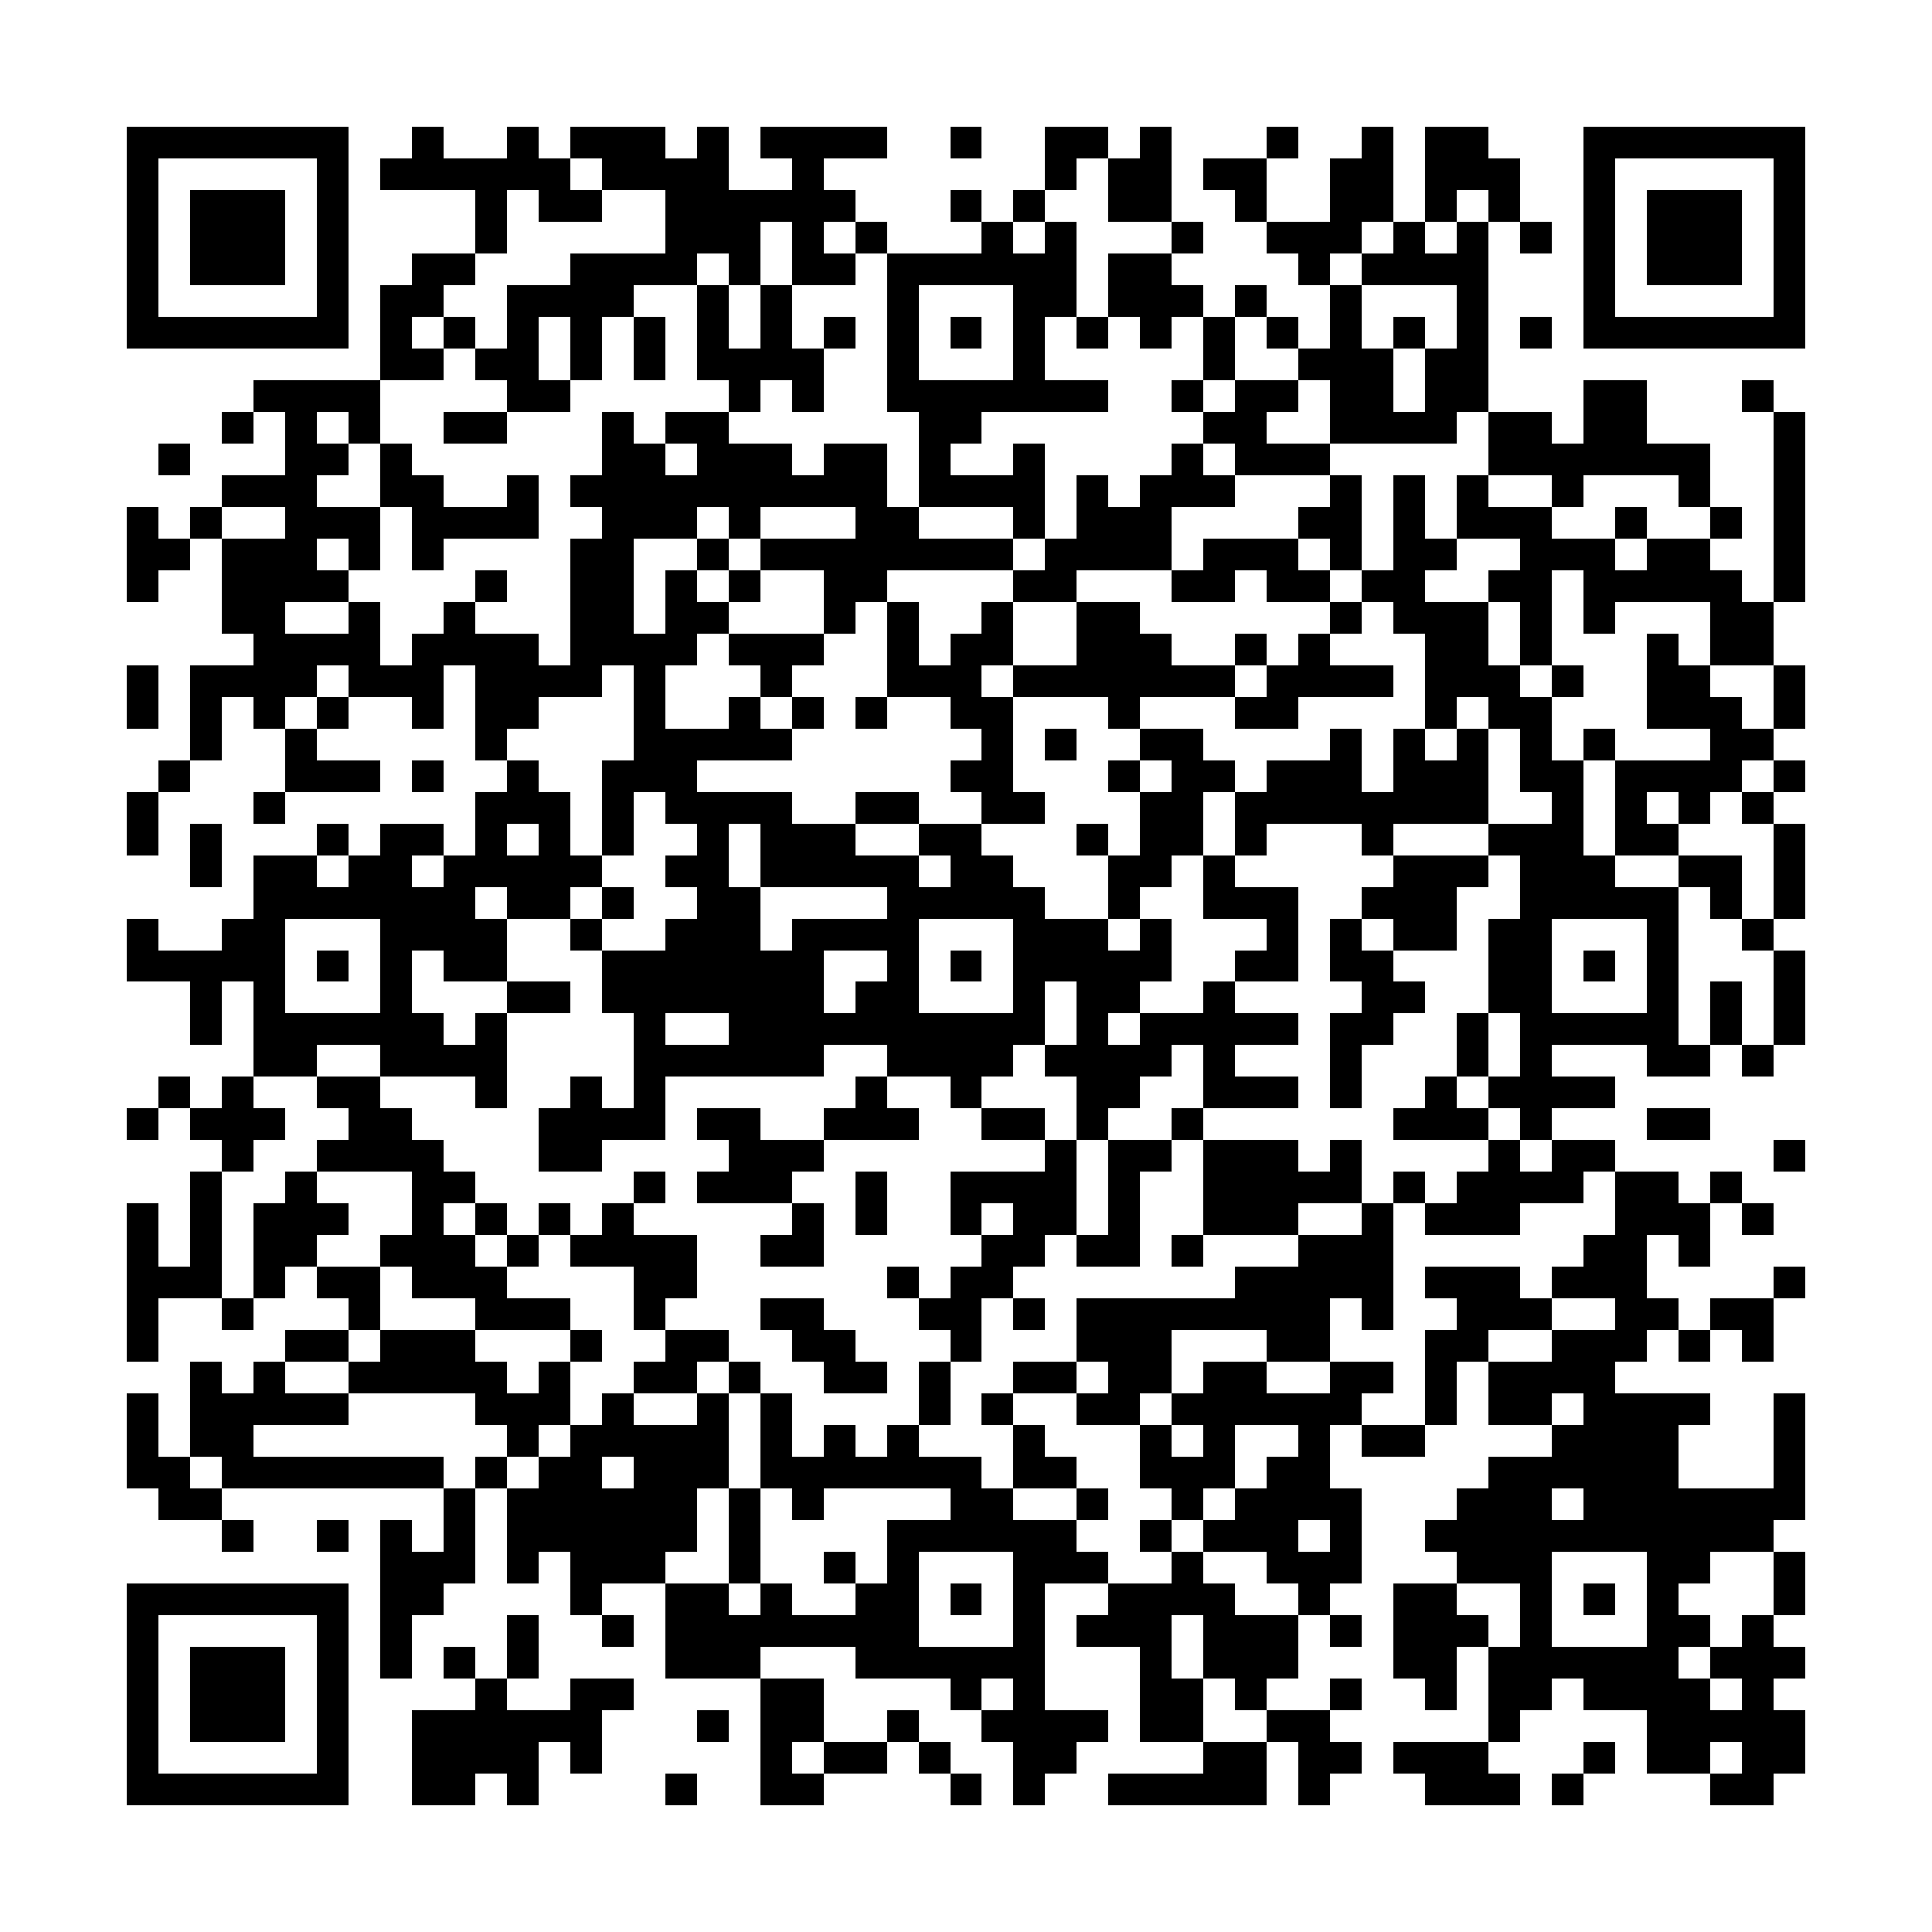
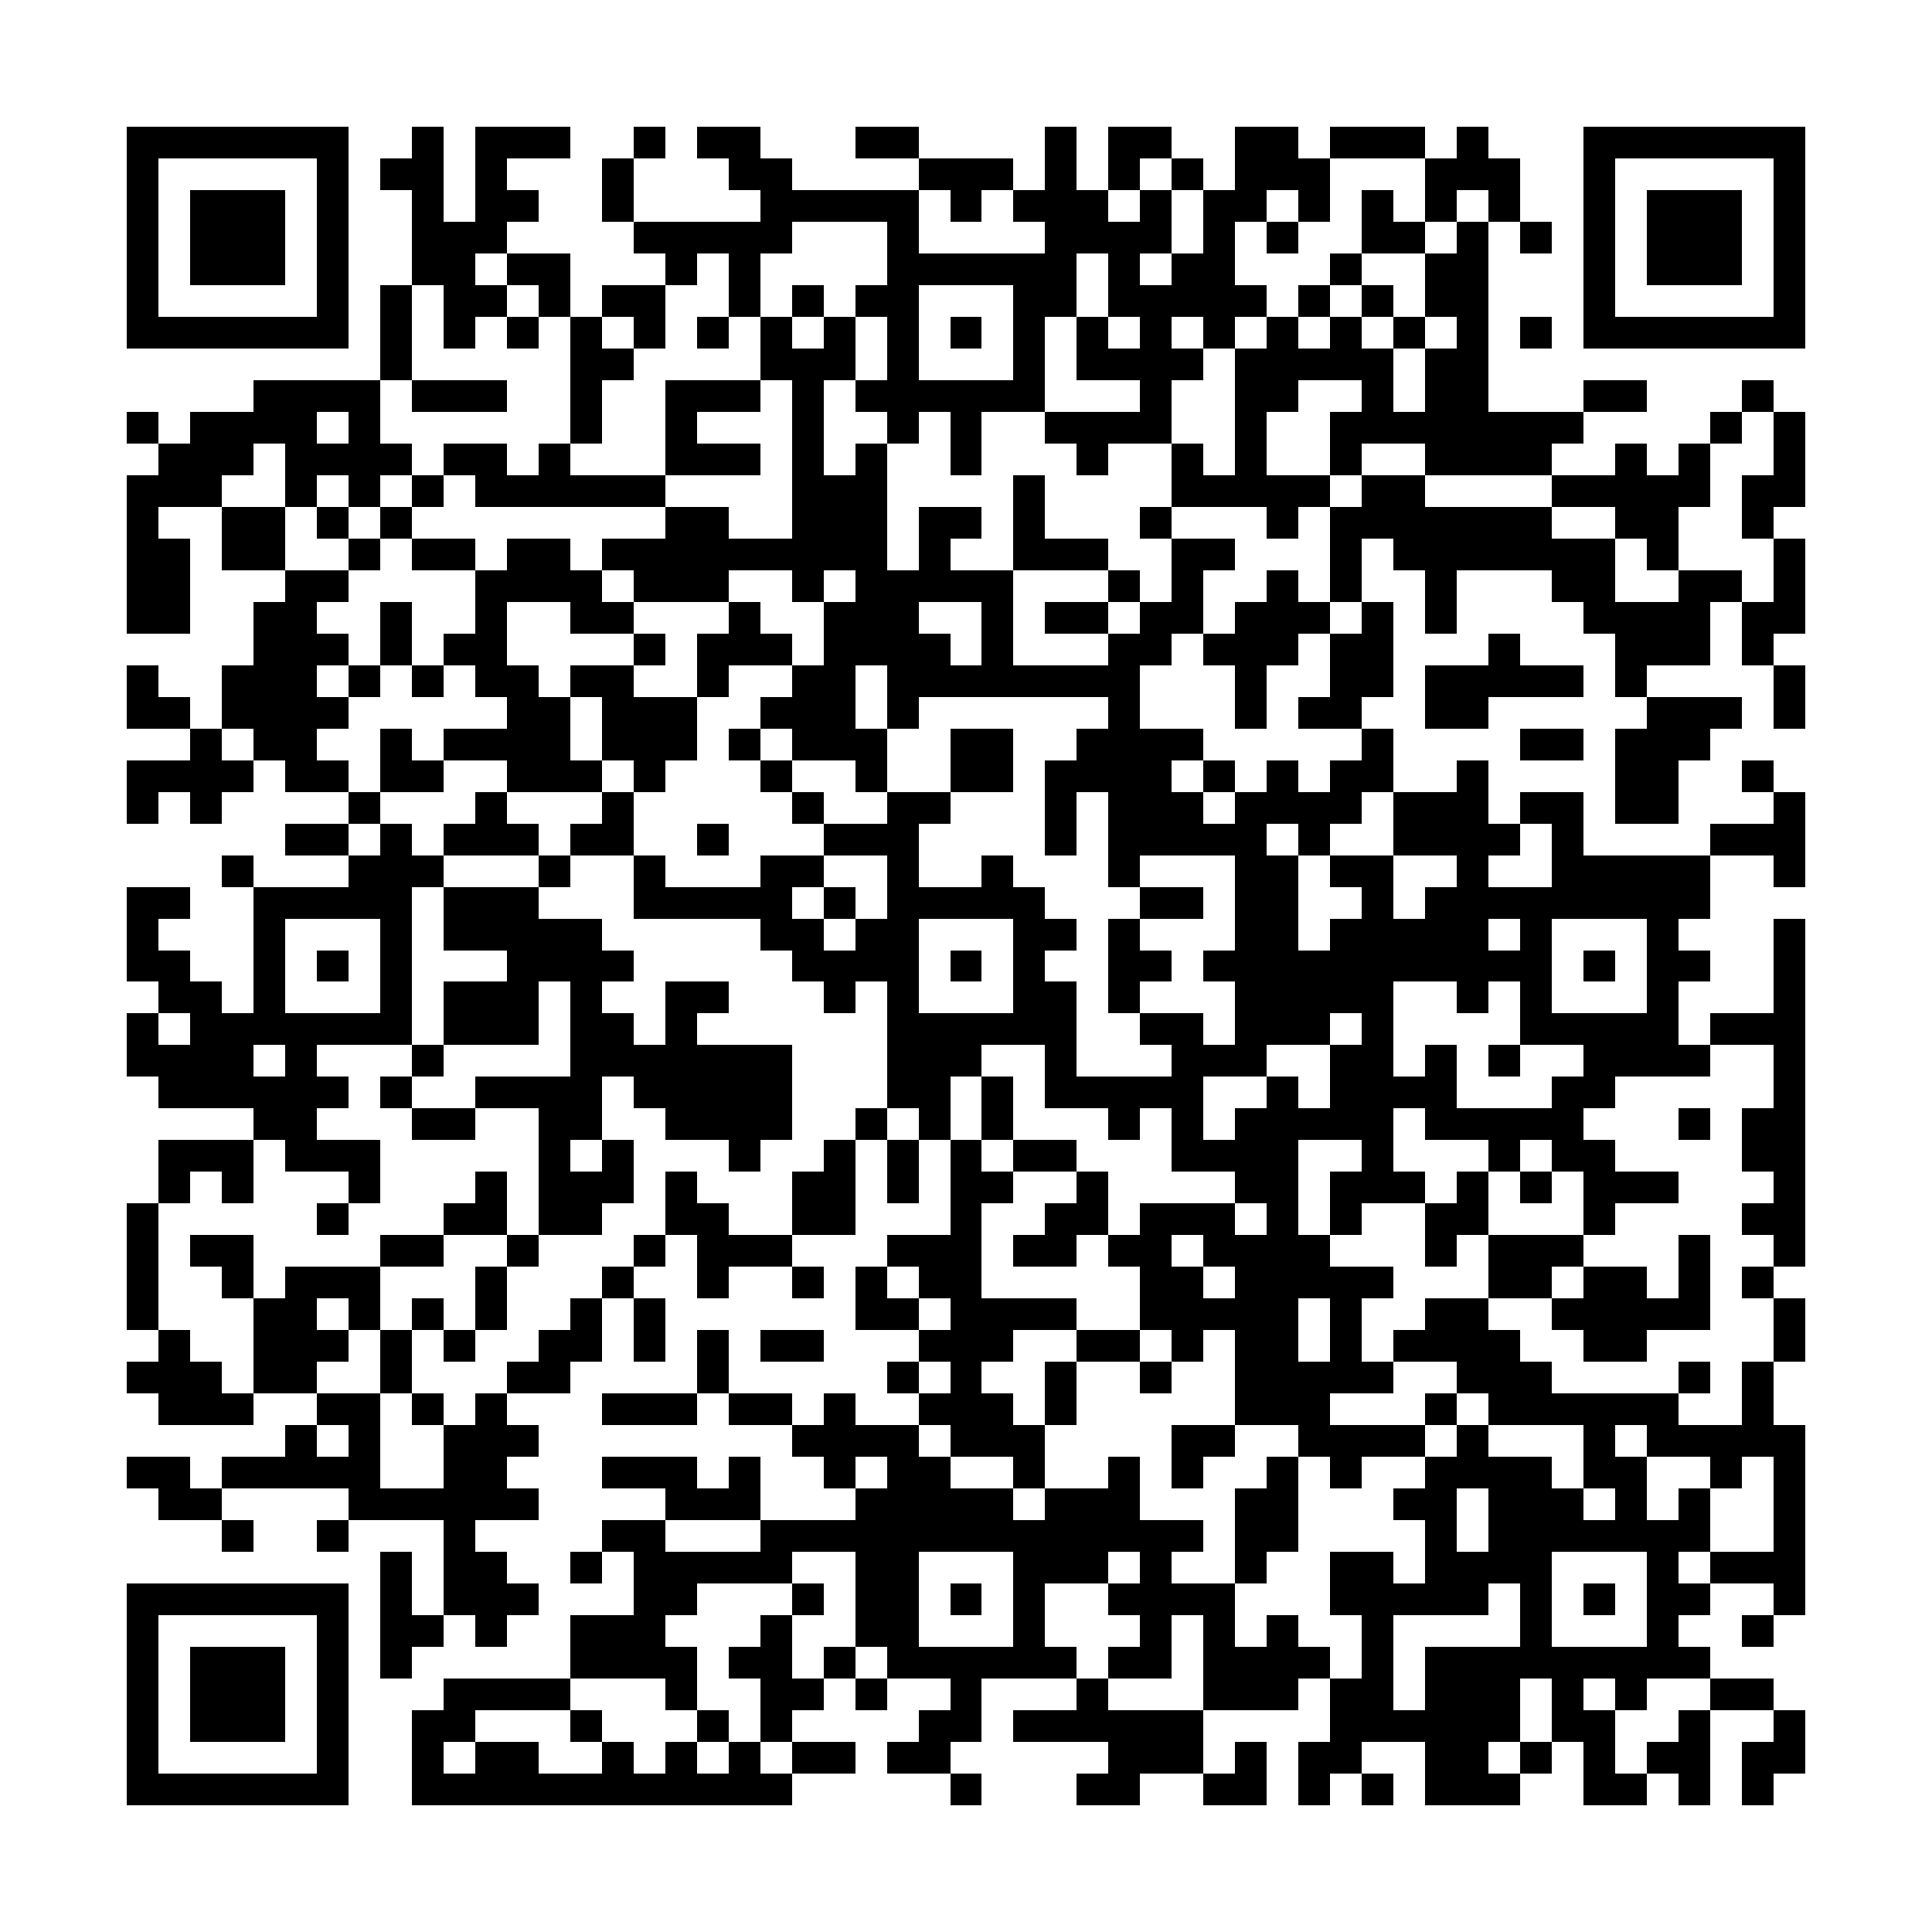
<svg xmlns="http://www.w3.org/2000/svg" viewBox="0 0 61 61" shape-rendering="crispEdges">
  <path fill="#ffffff" d="M0 0h61v61H0z" />
-   <path stroke="#000000" d="M4 4.5h7m2 0h1m2 0h1m1 0h3m1 0h1m1 0h4m2 0h1m2 0h2m1 0h1m3 0h1m2 0h1m1 0h2m3 0h7M4 5.5h1m5 0h1m1 0h6m1 0h4m2 0h1m7 0h1m1 0h2m1 0h2m2 0h2m1 0h3m2 0h1m5 0h1M4 6.5h1m1 0h3m1 0h1m4 0h1m1 0h2m2 0h6m3 0h1m1 0h1m2 0h2m2 0h1m2 0h2m1 0h1m1 0h1m2 0h1m1 0h3m1 0h1M4 7.5h1m1 0h3m1 0h1m4 0h1m5 0h3m1 0h1m1 0h1m3 0h1m1 0h1m3 0h1m2 0h3m1 0h1m1 0h1m1 0h1m1 0h1m1 0h3m1 0h1M4 8.5h1m1 0h3m1 0h1m2 0h2m3 0h4m1 0h1m1 0h2m1 0h6m1 0h2m4 0h1m1 0h4m3 0h1m1 0h3m1 0h1M4 9.5h1m5 0h1m1 0h2m2 0h4m2 0h1m1 0h1m3 0h1m3 0h2m1 0h3m1 0h1m2 0h1m3 0h1m3 0h1m5 0h1M4 10.5h7m1 0h1m1 0h1m1 0h1m1 0h1m1 0h1m1 0h1m1 0h1m1 0h1m1 0h1m1 0h1m1 0h1m1 0h1m1 0h1m1 0h1m1 0h1m1 0h1m1 0h1m1 0h1m1 0h1m1 0h7M12 11.5h2m1 0h2m1 0h1m1 0h1m1 0h4m2 0h1m3 0h1m5 0h1m2 0h3m1 0h2M8 12.5h4m4 0h2m5 0h1m1 0h1m2 0h7m2 0h1m1 0h2m1 0h2m1 0h2m3 0h2m3 0h1M7 13.5h1m1 0h1m1 0h1m2 0h2m3 0h1m1 0h2m6 0h2m7 0h2m2 0h4m1 0h2m1 0h2m4 0h1M5 14.5h1m3 0h2m1 0h1m6 0h2m1 0h3m1 0h2m1 0h1m2 0h1m4 0h1m1 0h3m5 0h7m2 0h1M7 15.5h3m2 0h2m2 0h1m1 0h10m1 0h4m1 0h1m1 0h3m3 0h1m1 0h1m1 0h1m2 0h1m3 0h1m2 0h1M4 16.5h1m1 0h1m2 0h3m1 0h4m2 0h3m1 0h1m3 0h2m3 0h1m1 0h3m4 0h2m1 0h1m1 0h3m2 0h1m2 0h1m1 0h1M4 17.5h2m1 0h3m1 0h1m1 0h1m4 0h2m2 0h1m1 0h8m1 0h4m1 0h3m1 0h1m1 0h2m2 0h3m1 0h2m2 0h1M4 18.5h1m2 0h4m4 0h1m2 0h2m1 0h1m1 0h1m2 0h2m4 0h2m3 0h2m1 0h2m1 0h2m2 0h2m1 0h5m1 0h1M7 19.5h2m2 0h1m2 0h1m3 0h2m1 0h2m3 0h1m1 0h1m2 0h1m2 0h2m6 0h1m1 0h3m1 0h1m1 0h1m3 0h2M8 20.5h4m1 0h4m1 0h4m1 0h3m2 0h1m1 0h2m2 0h3m2 0h1m1 0h1m3 0h2m1 0h1m3 0h1m1 0h2M4 21.5h1m1 0h4m1 0h3m1 0h4m1 0h1m3 0h1m3 0h3m1 0h7m1 0h4m1 0h3m1 0h1m2 0h2m2 0h1M4 22.5h1m1 0h1m1 0h1m1 0h1m2 0h1m1 0h2m3 0h1m2 0h1m1 0h1m1 0h1m2 0h2m3 0h1m3 0h2m4 0h1m1 0h2m3 0h3m1 0h1M6 23.5h1m2 0h1m5 0h1m4 0h5m6 0h1m1 0h1m2 0h2m4 0h1m1 0h1m1 0h1m1 0h1m1 0h1m3 0h2M5 24.5h1m3 0h3m1 0h1m2 0h1m2 0h3m8 0h2m3 0h1m1 0h2m1 0h3m1 0h3m1 0h2m1 0h4m1 0h1M4 25.5h1m3 0h1m6 0h3m1 0h1m1 0h4m2 0h2m2 0h2m3 0h2m1 0h8m2 0h1m1 0h1m1 0h1m1 0h1M4 26.5h1m1 0h1m3 0h1m1 0h2m1 0h1m1 0h1m1 0h1m2 0h1m1 0h3m2 0h2m3 0h1m1 0h2m1 0h1m3 0h1m3 0h3m1 0h2m3 0h1M6 27.5h1m1 0h2m1 0h2m1 0h5m2 0h2m1 0h5m1 0h2m3 0h2m1 0h1m5 0h3m1 0h3m2 0h2m1 0h1M8 28.5h7m1 0h2m1 0h1m2 0h2m4 0h5m2 0h1m2 0h3m2 0h3m2 0h5m1 0h1m1 0h1M4 29.5h1m2 0h2m3 0h4m2 0h1m2 0h3m1 0h4m3 0h3m1 0h1m3 0h1m1 0h1m1 0h2m1 0h2m3 0h1m2 0h1M4 30.5h5m1 0h1m1 0h1m1 0h2m3 0h7m2 0h1m1 0h1m1 0h5m2 0h2m1 0h2m3 0h2m1 0h1m1 0h1m3 0h1M6 31.5h1m1 0h1m3 0h1m3 0h2m1 0h7m1 0h2m3 0h1m1 0h2m2 0h1m4 0h2m2 0h2m3 0h1m1 0h1m1 0h1M6 32.5h1m1 0h6m1 0h1m4 0h1m2 0h10m1 0h1m1 0h5m1 0h2m2 0h1m1 0h5m1 0h1m1 0h1M8 33.5h2m2 0h4m4 0h6m2 0h4m1 0h4m1 0h1m3 0h1m3 0h1m1 0h1m3 0h2m1 0h1M5 34.5h1m1 0h1m2 0h2m3 0h1m2 0h1m1 0h1m6 0h1m2 0h1m3 0h2m2 0h3m1 0h1m2 0h1m1 0h4M4 35.5h1m1 0h3m2 0h2m4 0h4m1 0h2m2 0h3m2 0h2m1 0h1m2 0h1m6 0h3m1 0h1m3 0h2M7 36.5h1m2 0h4m3 0h2m4 0h3m7 0h1m1 0h2m1 0h3m1 0h1m4 0h1m1 0h2m5 0h1M6 37.5h1m2 0h1m3 0h2m5 0h1m1 0h3m2 0h1m2 0h4m1 0h1m2 0h5m1 0h1m1 0h4m1 0h2m1 0h1M4 38.5h1m1 0h1m1 0h3m2 0h1m1 0h1m1 0h1m1 0h1m5 0h1m1 0h1m2 0h1m1 0h2m1 0h1m2 0h3m2 0h1m1 0h3m3 0h3m1 0h1M4 39.5h1m1 0h1m1 0h2m2 0h3m1 0h1m1 0h4m2 0h2m5 0h2m1 0h2m1 0h1m3 0h3m6 0h2m1 0h1M4 40.5h3m1 0h1m1 0h2m1 0h3m4 0h2m6 0h1m1 0h2m7 0h5m1 0h3m1 0h3m4 0h1M4 41.5h1m2 0h1m3 0h1m3 0h3m2 0h1m3 0h2m3 0h2m1 0h1m1 0h8m1 0h1m2 0h3m2 0h2m1 0h2M4 42.5h1m4 0h2m1 0h3m3 0h1m2 0h2m2 0h2m3 0h1m3 0h3m3 0h2m3 0h2m2 0h3m1 0h1m1 0h1M6 43.5h1m1 0h1m2 0h5m1 0h1m2 0h2m1 0h1m2 0h2m1 0h1m2 0h2m1 0h2m1 0h2m2 0h2m1 0h1m1 0h4M4 44.5h1m1 0h5m4 0h3m1 0h1m2 0h1m1 0h1m4 0h1m1 0h1m2 0h2m1 0h6m2 0h1m1 0h2m1 0h4m2 0h1M4 45.5h1m1 0h2m8 0h1m1 0h5m1 0h1m1 0h1m1 0h1m3 0h1m3 0h1m1 0h1m2 0h1m1 0h2m4 0h4m3 0h1M4 46.5h2m1 0h7m1 0h1m1 0h2m1 0h3m1 0h7m1 0h2m2 0h3m1 0h2m5 0h6m3 0h1M5 47.5h2m7 0h1m1 0h6m1 0h1m1 0h1m4 0h2m2 0h1m2 0h1m1 0h4m3 0h3m1 0h7M7 48.5h1m2 0h1m1 0h1m1 0h1m1 0h6m1 0h1m4 0h6m2 0h1m1 0h3m1 0h1m2 0h11M12 49.5h3m1 0h1m1 0h3m2 0h1m2 0h1m1 0h1m3 0h3m2 0h1m2 0h3m3 0h3m3 0h2m2 0h1M4 50.5h7m1 0h2m4 0h1m2 0h2m1 0h1m2 0h2m1 0h1m1 0h1m2 0h4m2 0h1m2 0h2m2 0h1m1 0h1m1 0h1m3 0h1M4 51.5h1m5 0h1m1 0h1m3 0h1m2 0h1m1 0h8m3 0h1m1 0h3m1 0h3m1 0h1m1 0h3m1 0h1m3 0h2m1 0h1M4 52.5h1m1 0h3m1 0h1m1 0h1m1 0h1m1 0h1m4 0h3m3 0h6m3 0h1m1 0h3m3 0h2m1 0h6m1 0h3M4 53.5h1m1 0h3m1 0h1m4 0h1m2 0h2m4 0h2m4 0h1m1 0h1m3 0h2m1 0h1m2 0h1m2 0h1m1 0h2m1 0h4m1 0h1M4 54.5h1m1 0h3m1 0h1m2 0h6m3 0h1m1 0h2m2 0h1m2 0h4m1 0h2m2 0h2m5 0h1m4 0h5M4 55.5h1m5 0h1m2 0h4m1 0h1m5 0h1m1 0h2m1 0h1m2 0h2m4 0h2m1 0h2m1 0h3m3 0h1m1 0h2m1 0h2M4 56.5h7m2 0h2m1 0h1m4 0h1m2 0h2m4 0h1m1 0h1m2 0h5m1 0h1m3 0h3m1 0h1m4 0h2" />
+   <path stroke="#000000" d="M4 4.5h7m2 0h1m1 0h3m2 0h1m1 0h2m3 0h2m4 0h1m1 0h2m2 0h2m1 0h3m1 0h1m3 0h7M4 5.5h1m5 0h1m1 0h2m1 0h1m3 0h1m3 0h2m4 0h3m1 0h1m1 0h1m1 0h1m1 0h3m3 0h3m2 0h1m5 0h1M4 6.5h1m1 0h3m1 0h1m2 0h1m1 0h2m2 0h1m4 0h5m1 0h1m1 0h3m1 0h1m1 0h2m1 0h1m1 0h1m1 0h1m1 0h1m2 0h1m1 0h3m1 0h1M4 7.5h1m1 0h3m1 0h1m2 0h3m4 0h5m3 0h1m4 0h4m1 0h1m1 0h1m2 0h2m1 0h1m1 0h1m1 0h1m1 0h3m1 0h1M4 8.5h1m1 0h3m1 0h1m2 0h2m1 0h2m3 0h1m1 0h1m4 0h6m1 0h1m1 0h2m3 0h1m2 0h2m3 0h1m1 0h3m1 0h1M4 9.5h1m5 0h1m1 0h1m1 0h2m1 0h1m1 0h2m2 0h1m1 0h1m1 0h2m3 0h2m1 0h5m1 0h1m1 0h1m1 0h2m3 0h1m5 0h1M4 10.5h7m1 0h1m1 0h1m1 0h1m1 0h1m1 0h1m1 0h1m1 0h1m1 0h1m1 0h1m1 0h1m1 0h1m1 0h1m1 0h1m1 0h1m1 0h1m1 0h1m1 0h1m1 0h1m1 0h1m1 0h7M12 11.5h1m5 0h2m4 0h3m1 0h1m3 0h1m1 0h4m1 0h5m1 0h2M8 12.5h4m1 0h3m2 0h1m2 0h3m1 0h1m1 0h6m3 0h1m2 0h2m2 0h1m1 0h2m3 0h2m3 0h1M4 13.5h1m1 0h4m1 0h1m6 0h1m2 0h1m3 0h1m2 0h1m1 0h1m2 0h4m2 0h1m2 0h8m4 0h1m1 0h1M5 14.5h3m1 0h4m1 0h2m1 0h1m3 0h3m1 0h1m1 0h1m2 0h1m3 0h1m2 0h1m1 0h1m2 0h1m2 0h4m2 0h1m1 0h1m2 0h1M4 15.5h3m2 0h1m1 0h1m1 0h1m1 0h6m4 0h3m4 0h1m4 0h5m1 0h2m4 0h5m1 0h2M4 16.5h1m2 0h2m1 0h1m1 0h1m8 0h2m2 0h3m1 0h2m1 0h1m3 0h1m3 0h1m1 0h7m2 0h2m2 0h1M4 17.5h2m1 0h2m2 0h1m1 0h2m1 0h2m1 0h9m1 0h1m2 0h3m2 0h2m3 0h1m1 0h7m1 0h1m3 0h1M4 18.5h2m3 0h2m4 0h4m1 0h3m2 0h1m1 0h5m3 0h1m1 0h1m2 0h1m1 0h1m2 0h1m3 0h2m2 0h2m1 0h1M4 19.5h2m2 0h2m2 0h1m2 0h1m2 0h2m3 0h1m2 0h3m2 0h1m1 0h2m1 0h2m1 0h3m1 0h1m1 0h1m4 0h4m1 0h2M8 20.5h3m1 0h1m1 0h2m4 0h1m1 0h3m1 0h4m1 0h1m3 0h2m1 0h3m1 0h2m3 0h1m3 0h3m1 0h1M4 21.5h1m2 0h3m1 0h1m1 0h1m1 0h2m1 0h2m2 0h1m2 0h2m1 0h8m3 0h1m2 0h2m1 0h5m1 0h1m4 0h1M4 22.5h2m1 0h4m5 0h2m1 0h3m2 0h3m1 0h1m6 0h1m3 0h1m1 0h2m2 0h2m5 0h3m1 0h1M6 23.5h1m1 0h2m2 0h1m1 0h4m1 0h3m1 0h1m1 0h3m2 0h2m2 0h4m5 0h1m4 0h2m1 0h3M4 24.5h4m1 0h2m1 0h2m2 0h3m1 0h1m3 0h1m2 0h1m2 0h2m1 0h4m1 0h1m1 0h1m1 0h2m2 0h1m4 0h2m2 0h1M4 25.5h1m1 0h1m4 0h1m3 0h1m3 0h1m5 0h1m2 0h2m3 0h1m1 0h3m1 0h4m1 0h3m1 0h2m1 0h2m3 0h1M9 26.5h2m1 0h1m1 0h3m1 0h2m2 0h1m3 0h3m4 0h1m1 0h5m1 0h1m2 0h4m1 0h1m4 0h3M7 27.5h1m3 0h3m3 0h1m2 0h1m3 0h2m2 0h1m2 0h1m3 0h1m3 0h2m1 0h2m2 0h1m2 0h5m2 0h1M4 28.5h2m2 0h5m1 0h3m3 0h5m1 0h1m1 0h5m3 0h2m1 0h2m2 0h1m1 0h9M4 29.5h1m3 0h1m3 0h1m1 0h5m5 0h2m1 0h2m3 0h2m1 0h1m3 0h2m1 0h5m1 0h1m3 0h1m3 0h1M4 30.5h2m2 0h1m1 0h1m1 0h1m3 0h4m5 0h4m1 0h1m1 0h1m2 0h2m1 0h11m1 0h1m1 0h2m2 0h1M5 31.5h2m1 0h1m3 0h1m1 0h3m1 0h1m2 0h2m3 0h1m1 0h1m3 0h2m1 0h1m3 0h5m2 0h1m1 0h1m3 0h1m3 0h1M4 32.5h1m1 0h7m1 0h3m1 0h2m1 0h1m6 0h6m2 0h2m1 0h3m1 0h1m4 0h5m1 0h3M4 33.5h4m1 0h1m3 0h1m4 0h7m3 0h3m2 0h1m3 0h3m2 0h2m1 0h1m1 0h1m2 0h4m2 0h1M5 34.5h6m1 0h1m2 0h4m1 0h5m3 0h2m1 0h1m1 0h5m2 0h1m1 0h4m3 0h2m5 0h1M8 35.5h2m3 0h2m2 0h2m2 0h4m2 0h1m1 0h1m1 0h1m3 0h1m1 0h1m1 0h5m1 0h5m3 0h1m1 0h2M5 36.5h3m1 0h3m5 0h1m1 0h1m3 0h1m2 0h1m1 0h1m1 0h1m1 0h2m3 0h4m2 0h1m3 0h1m1 0h2m4 0h2M5 37.5h1m1 0h1m3 0h1m3 0h1m1 0h3m1 0h1m3 0h2m1 0h1m1 0h2m2 0h1m4 0h2m1 0h3m1 0h1m1 0h1m1 0h3m3 0h1M4 38.5h1m5 0h1m3 0h2m1 0h2m2 0h2m2 0h2m3 0h1m2 0h2m1 0h3m1 0h1m1 0h1m2 0h2m3 0h1m4 0h2M4 39.5h1m1 0h2m4 0h2m2 0h1m3 0h1m1 0h3m3 0h3m1 0h2m1 0h2m1 0h4m3 0h1m1 0h3m3 0h1m2 0h1M4 40.5h1m2 0h1m1 0h3m3 0h1m3 0h1m2 0h1m2 0h1m1 0h1m1 0h2m5 0h2m1 0h5m3 0h2m1 0h2m1 0h1m1 0h1M4 41.5h1m3 0h2m1 0h1m1 0h1m1 0h1m2 0h1m1 0h1m6 0h2m1 0h4m2 0h5m1 0h1m2 0h2m2 0h5m2 0h1M5 42.5h1m2 0h3m1 0h1m1 0h1m2 0h2m1 0h1m1 0h1m1 0h2m3 0h3m2 0h2m1 0h1m1 0h2m1 0h1m1 0h4m2 0h2m4 0h1M4 43.5h3m1 0h2m2 0h1m3 0h2m4 0h1m5 0h1m1 0h1m2 0h1m2 0h1m2 0h5m2 0h3m4 0h1m1 0h1M5 44.5h3m2 0h2m1 0h1m1 0h1m3 0h3m1 0h2m1 0h1m2 0h3m1 0h1m5 0h3m3 0h1m1 0h6m2 0h1M9 45.5h1m1 0h1m2 0h3m8 0h4m1 0h3m4 0h2m2 0h4m1 0h1m3 0h1m1 0h5M4 46.5h2m1 0h5m2 0h2m3 0h3m1 0h1m2 0h1m1 0h2m2 0h1m2 0h1m1 0h1m2 0h1m1 0h1m2 0h4m1 0h2m2 0h1m1 0h1M5 47.5h2m4 0h6m4 0h3m3 0h5m1 0h3m3 0h2m3 0h2m1 0h3m1 0h1m1 0h1m2 0h1M7 48.5h1m2 0h1m3 0h1m4 0h2m3 0h14m1 0h2m4 0h1m1 0h7m2 0h1M12 49.5h1m1 0h2m2 0h1m1 0h5m2 0h2m3 0h3m1 0h1m2 0h1m2 0h2m1 0h4m3 0h1m1 0h3M4 50.5h7m1 0h1m1 0h3m3 0h2m3 0h1m1 0h2m1 0h1m1 0h1m2 0h4m3 0h5m1 0h1m1 0h1m1 0h2m2 0h1M4 51.5h1m5 0h1m1 0h2m1 0h1m2 0h3m3 0h1m2 0h2m3 0h1m3 0h1m1 0h1m1 0h1m2 0h1m4 0h1m3 0h1m2 0h1M4 52.5h1m1 0h3m1 0h1m1 0h1m5 0h4m1 0h2m1 0h1m1 0h6m1 0h2m1 0h4m1 0h1m1 0h9M4 53.5h1m1 0h3m1 0h1m3 0h4m3 0h1m2 0h2m1 0h1m2 0h1m3 0h1m3 0h3m1 0h2m1 0h3m1 0h1m1 0h1m2 0h2M4 54.5h1m1 0h3m1 0h1m2 0h2m3 0h1m3 0h1m1 0h1m4 0h2m1 0h6m4 0h6m1 0h2m2 0h1m2 0h1M4 55.5h1m5 0h1m2 0h1m1 0h2m2 0h1m1 0h1m1 0h1m1 0h2m1 0h2m5 0h3m1 0h1m1 0h2m2 0h2m1 0h1m1 0h1m1 0h2m1 0h2M4 56.5h7m2 0h12m5 0h1m3 0h2m2 0h2m1 0h1m1 0h1m1 0h3m2 0h2m1 0h1m1 0h1" />
</svg>
